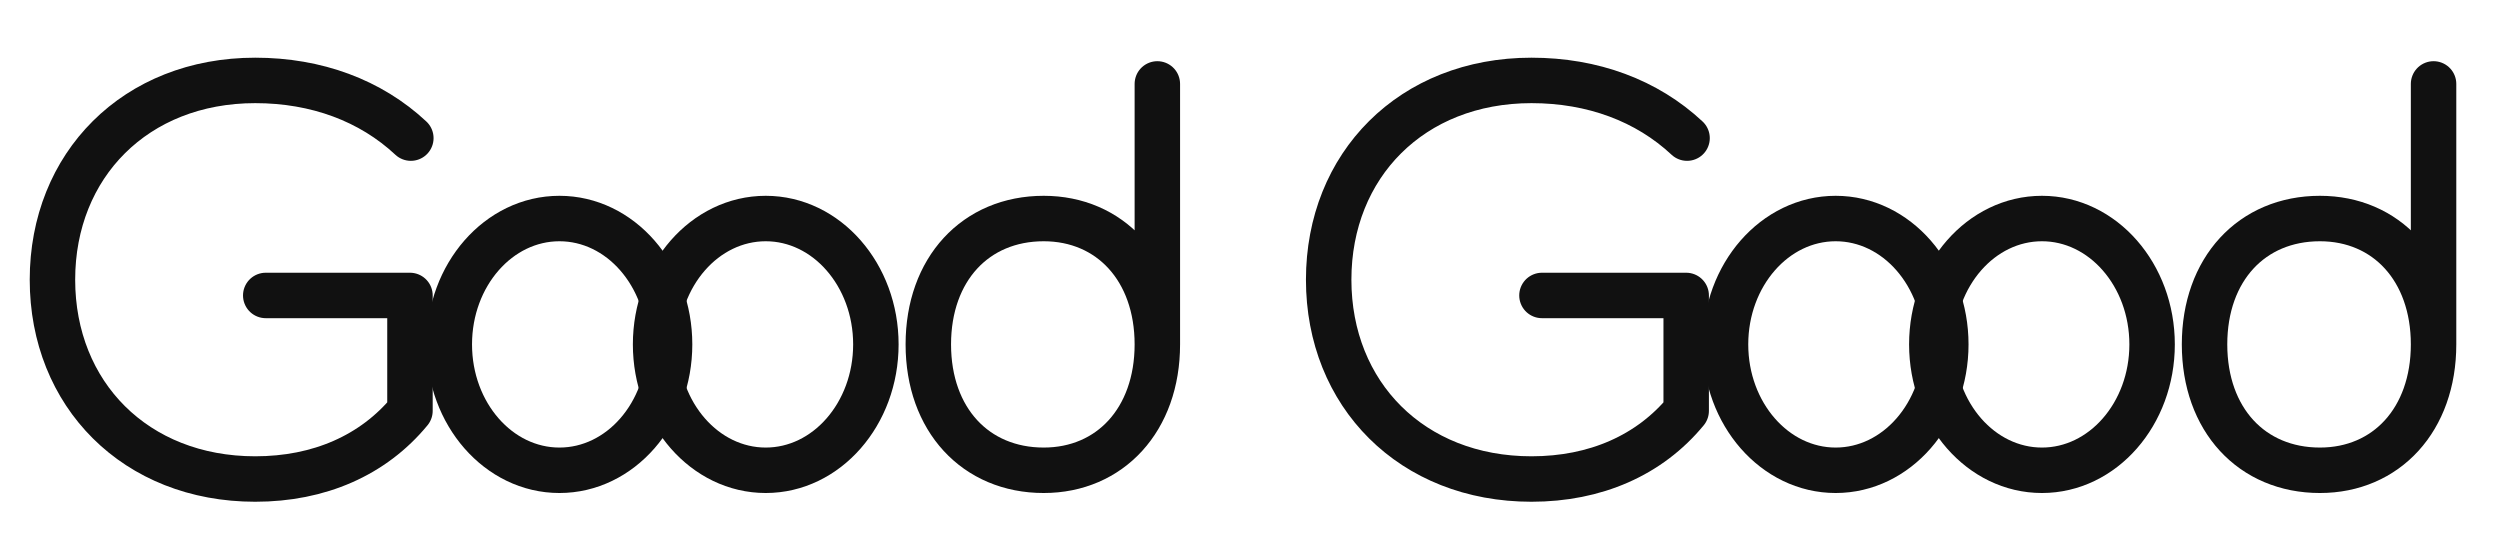
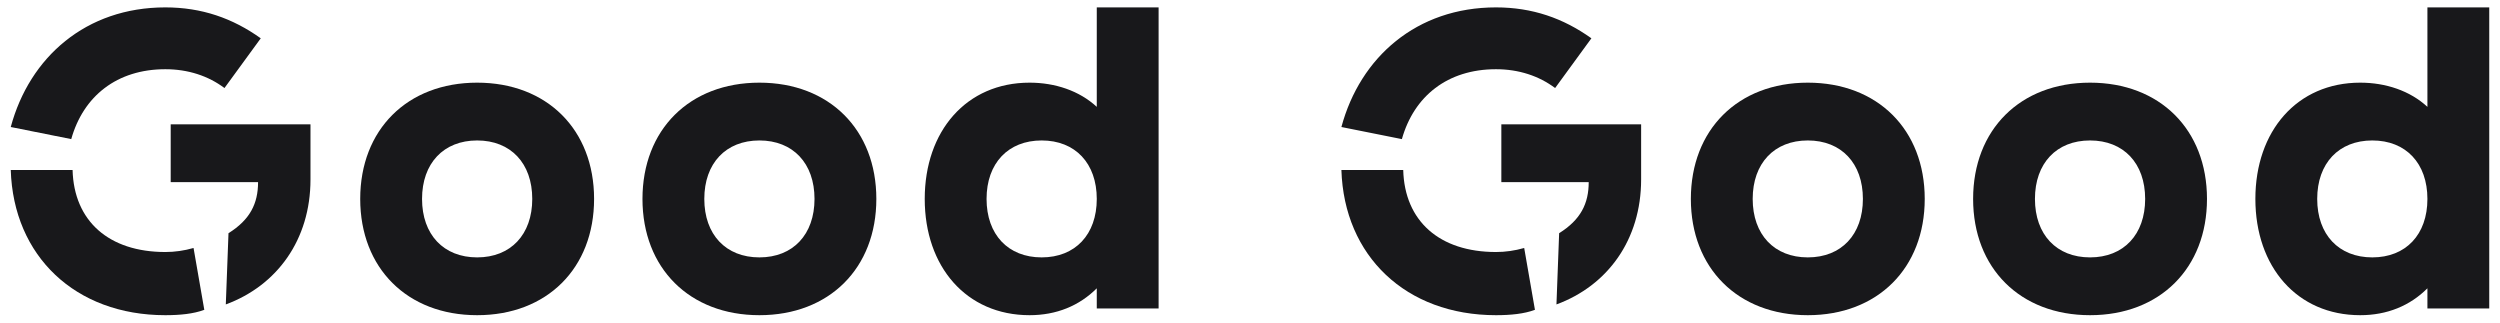
- <svg xmlns="http://www.w3.org/2000/svg" width="143" height="32" viewBox="0 0 143 32" fill="none">
-   <g stroke="#111111" stroke-width="2.6" stroke-linecap="round" stroke-linejoin="round">
-     <path d="M23.5 7.9C21.2 5.75 18.1 4.6 14.6 4.6C7.75 4.6 3 9.45 3 16C3 22.55 7.75 27.4 14.6 27.4C18.25 27.4 21.35 26.05 23.45 23.5V16.9H15.2" />
-     <ellipse cx="32" cy="19.7" rx="6.3" ry="7.2" />
-     <ellipse cx="43.8" cy="19.7" rx="6.3" ry="7.2" />
-     <path d="M66.2 4.8V19.7C66.2 24 63.5 26.9 59.7 26.9C55.8 26.9 53.1 24 53.1 19.7C53.1 15.4 55.8 12.5 59.7 12.5C63.5 12.5 66.2 15.4 66.2 19.7" />
-     <path d="M96.5 7.9C94.2 5.75 91.1 4.6 87.6 4.6C80.75 4.6 76 9.45 76 16C76 22.55 80.75 27.4 87.6 27.4C91.25 27.4 94.35 26.05 96.45 23.5V16.9H88.2" />
-     <ellipse cx="105" cy="19.7" rx="6.3" ry="7.2" />
-     <ellipse cx="116.8" cy="19.7" rx="6.3" ry="7.2" />
-     <path d="M139.2 4.8V19.7C139.2 24 136.5 26.9 132.7 26.9C128.8 26.9 126.1 24 126.1 19.7C126.1 15.4 128.8 12.5 132.7 12.5C136.5 12.5 139.2 15.4 139.2 19.7" />
+ <svg xmlns="http://www.w3.org/2000/svg" width="186" height="24" viewBox="0 0 186 24" fill="#18181B" role="img" aria-labelledby="wordmark-title">
+   <defs>
+     <g id="good-word">
+       <g transform="translate(-8.9 -8.5)">
+         <path d="M27.5 10.8C25.4 9.3 23.1 8.5 20.4 8.5C14.5 8.5 10.3 12.2 8.9 17.4L13.4 18.3C14.3 15.1 16.8 13.1 20.4 13.1C22.1 13.1 23.6 13.6 24.8 14.5L27.5 10.8Z" />
+         <path d="M8.9 20.6C9.1 27 13.7 31.4 20.4 31.4C21.5 31.4 22.5 31.3 23.3 31L22.5 26.4C21.8 26.6 21.1 26.7 20.4 26.7C16.2 26.7 13.6 24.4 13.5 20.6H8.9Z" />
+         <path d="M25.1 25.3C26.7 24.3 27.3 23.1 27.3 21.5H20.8V17.2H31.2V21.3C31.2 25.8 28.7 29.2 24.9 30.6L25.1 25.3Z" />
+       </g>
+       <path id="round-o" fill-rule="evenodd" d="M8.7 5.6C3.5 5.6 0 9.1 0 14.25S3.5 22.9 8.7 22.9S17.4 19.4 17.4 14.25S13.9 5.6 8.7 5.6ZM8.7 9.9C11.2 9.9 12.8 11.6 12.8 14.25S11.2 18.6 8.7 18.6S4.6 16.9 4.6 14.25S6.2 9.9 8.7 9.9Z" transform="translate(26)" />
+       <use href="#round-o" x="21" />
+       <path fill-rule="evenodd" d="M17.4 0H12.8V7.4C11.5 6.2 9.7 5.6 7.8 5.6C3.1 5.6 0 9.2 0 14.25S3.1 22.9 7.8 22.9C9.8 22.9 11.5 22.2 12.8 20.9V22.4H17.4V0ZM8.7 9.9C11.2 9.9 12.8 11.6 12.8 14.25S11.2 18.6 8.7 18.6S4.6 16.9 4.6 14.25S6.2 9.9 8.7 9.9Z" transform="translate(68)" />
+     </g>
+   </defs>
+   <g transform="translate(.8 .55)">
+     <use href="#good-word" />
+     <use href="#good-word" x="99" />
  </g>
</svg>
